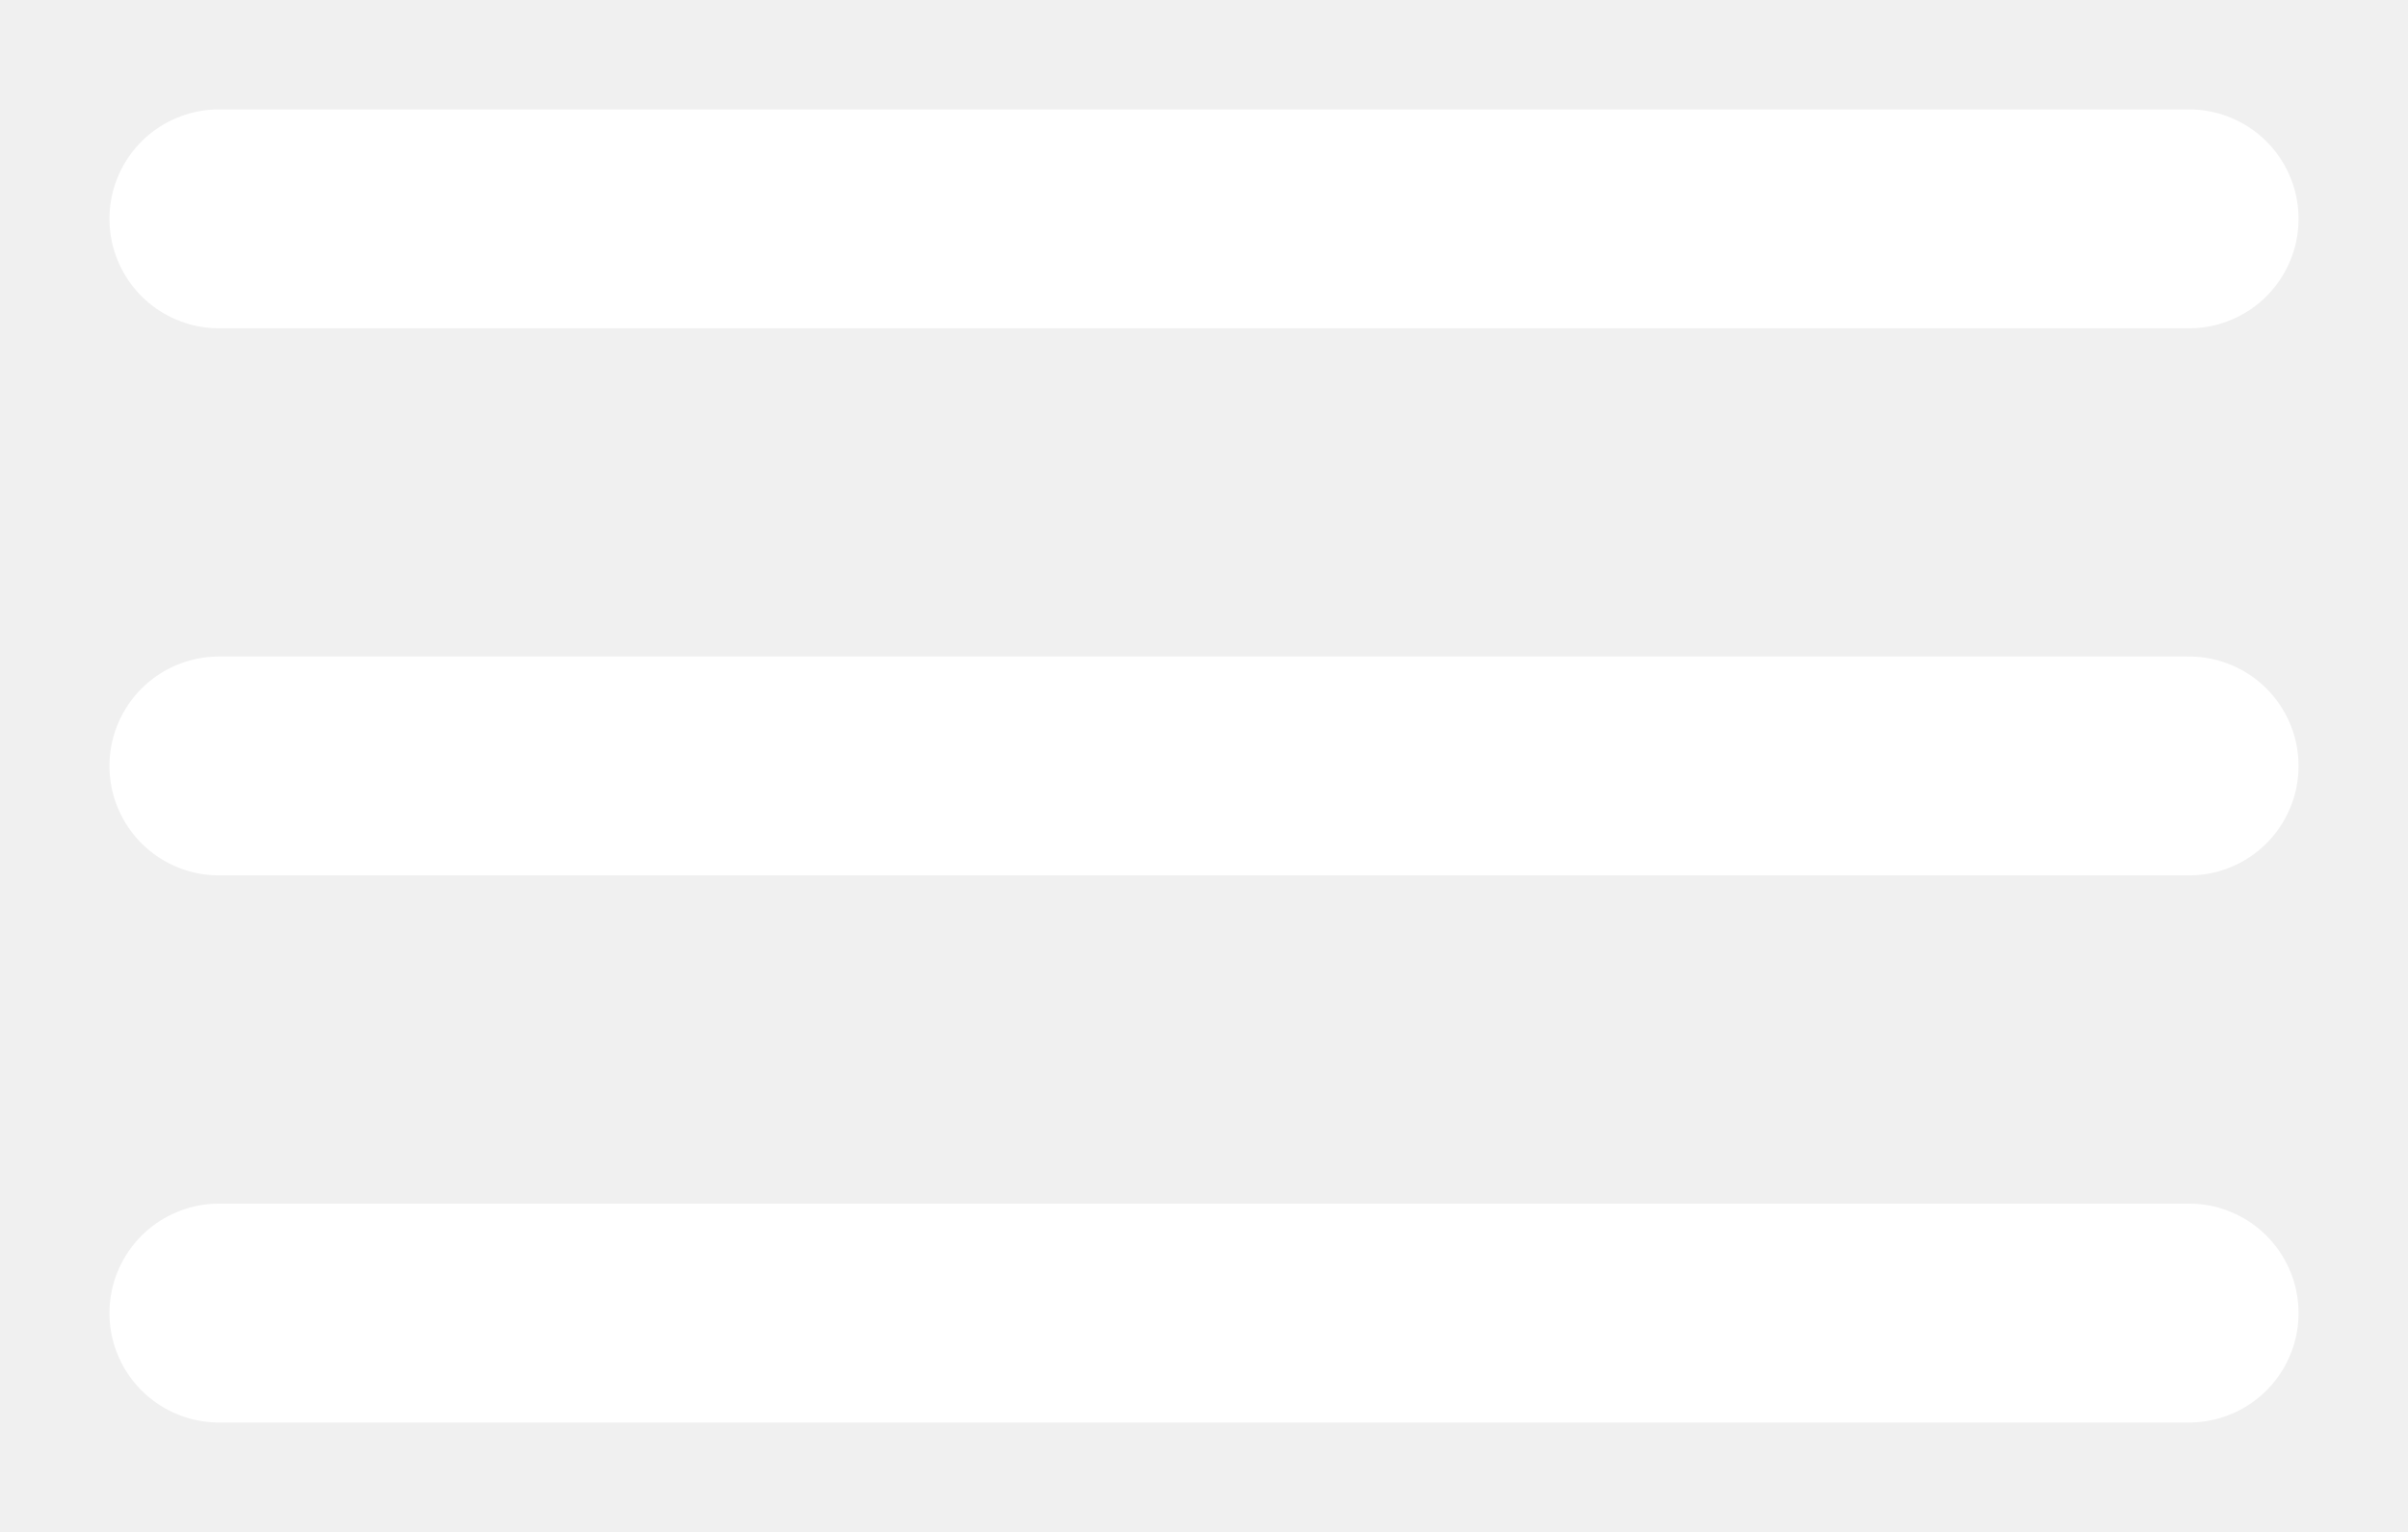
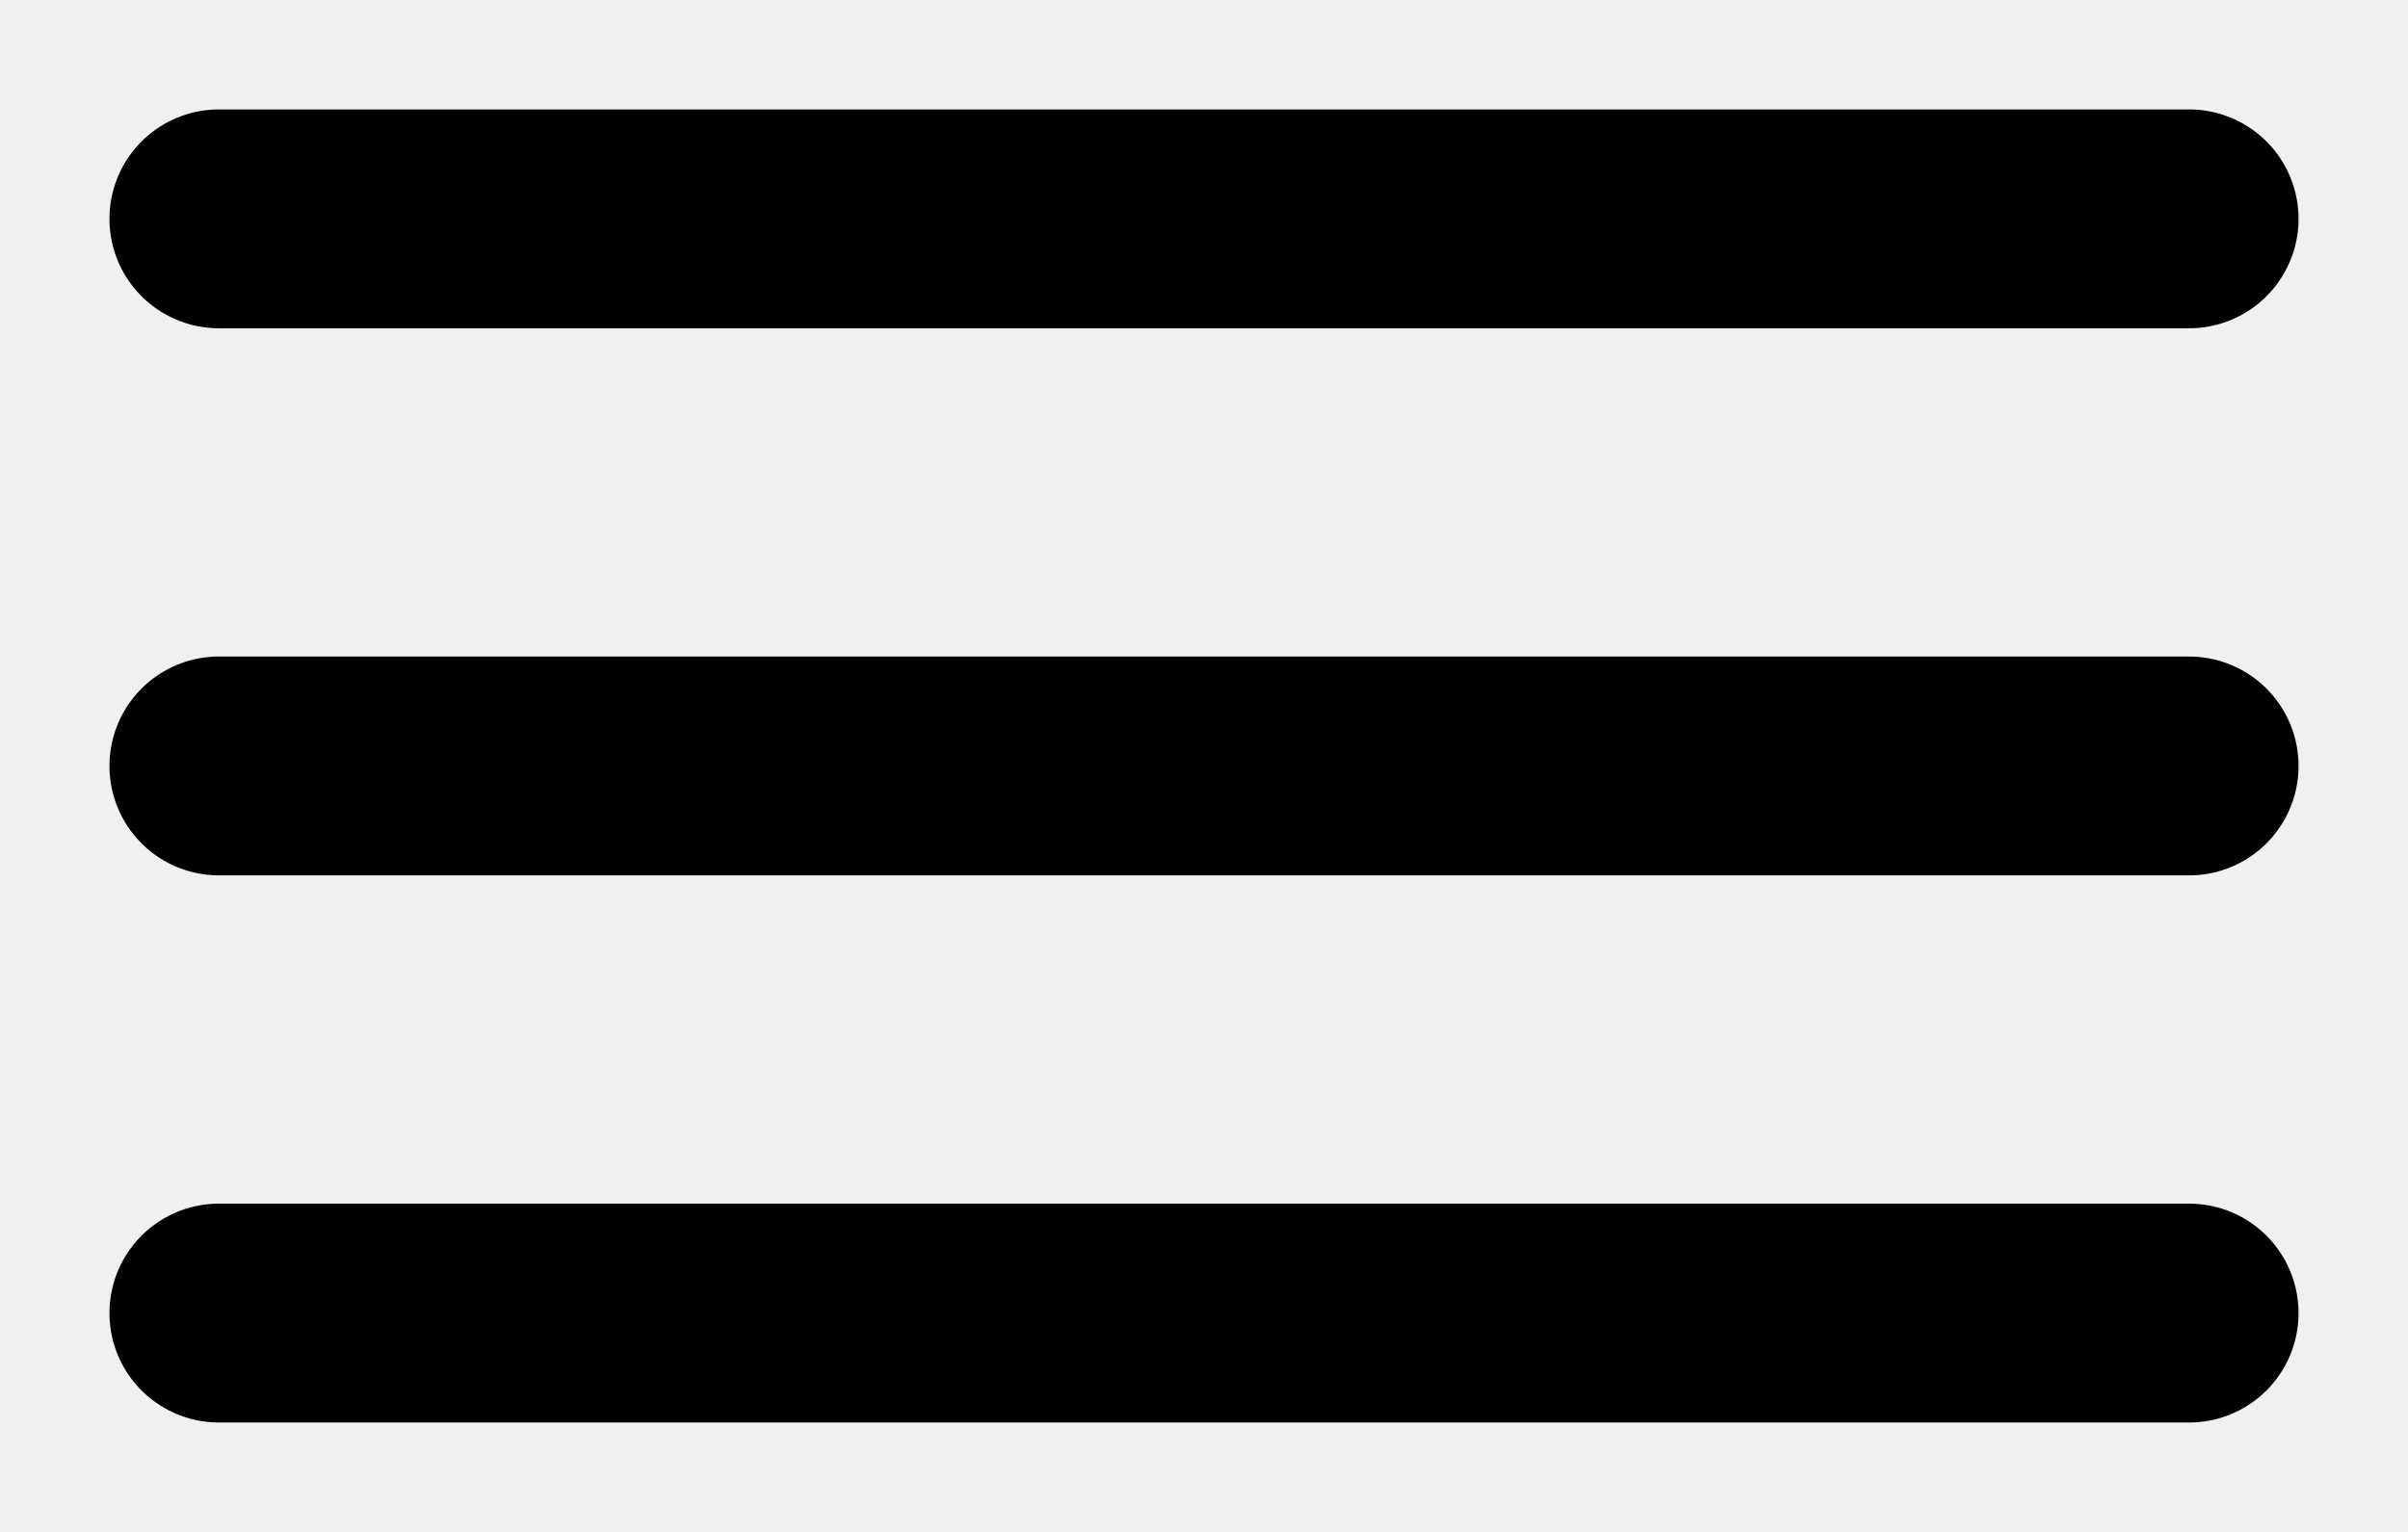
<svg xmlns="http://www.w3.org/2000/svg" width="22" height="14" viewBox="0 0 22 14" fill="none">
-   <path d="M2 12H20M2 7H20M2 2H20" stroke="white" stroke-width="2" stroke-linecap="round" stroke-linejoin="round" />
+   <path d="M2 12H20M2 7H20M2 2H20" stroke="black" stroke-width="2" stroke-linecap="round" stroke-linejoin="round" />
</svg>
